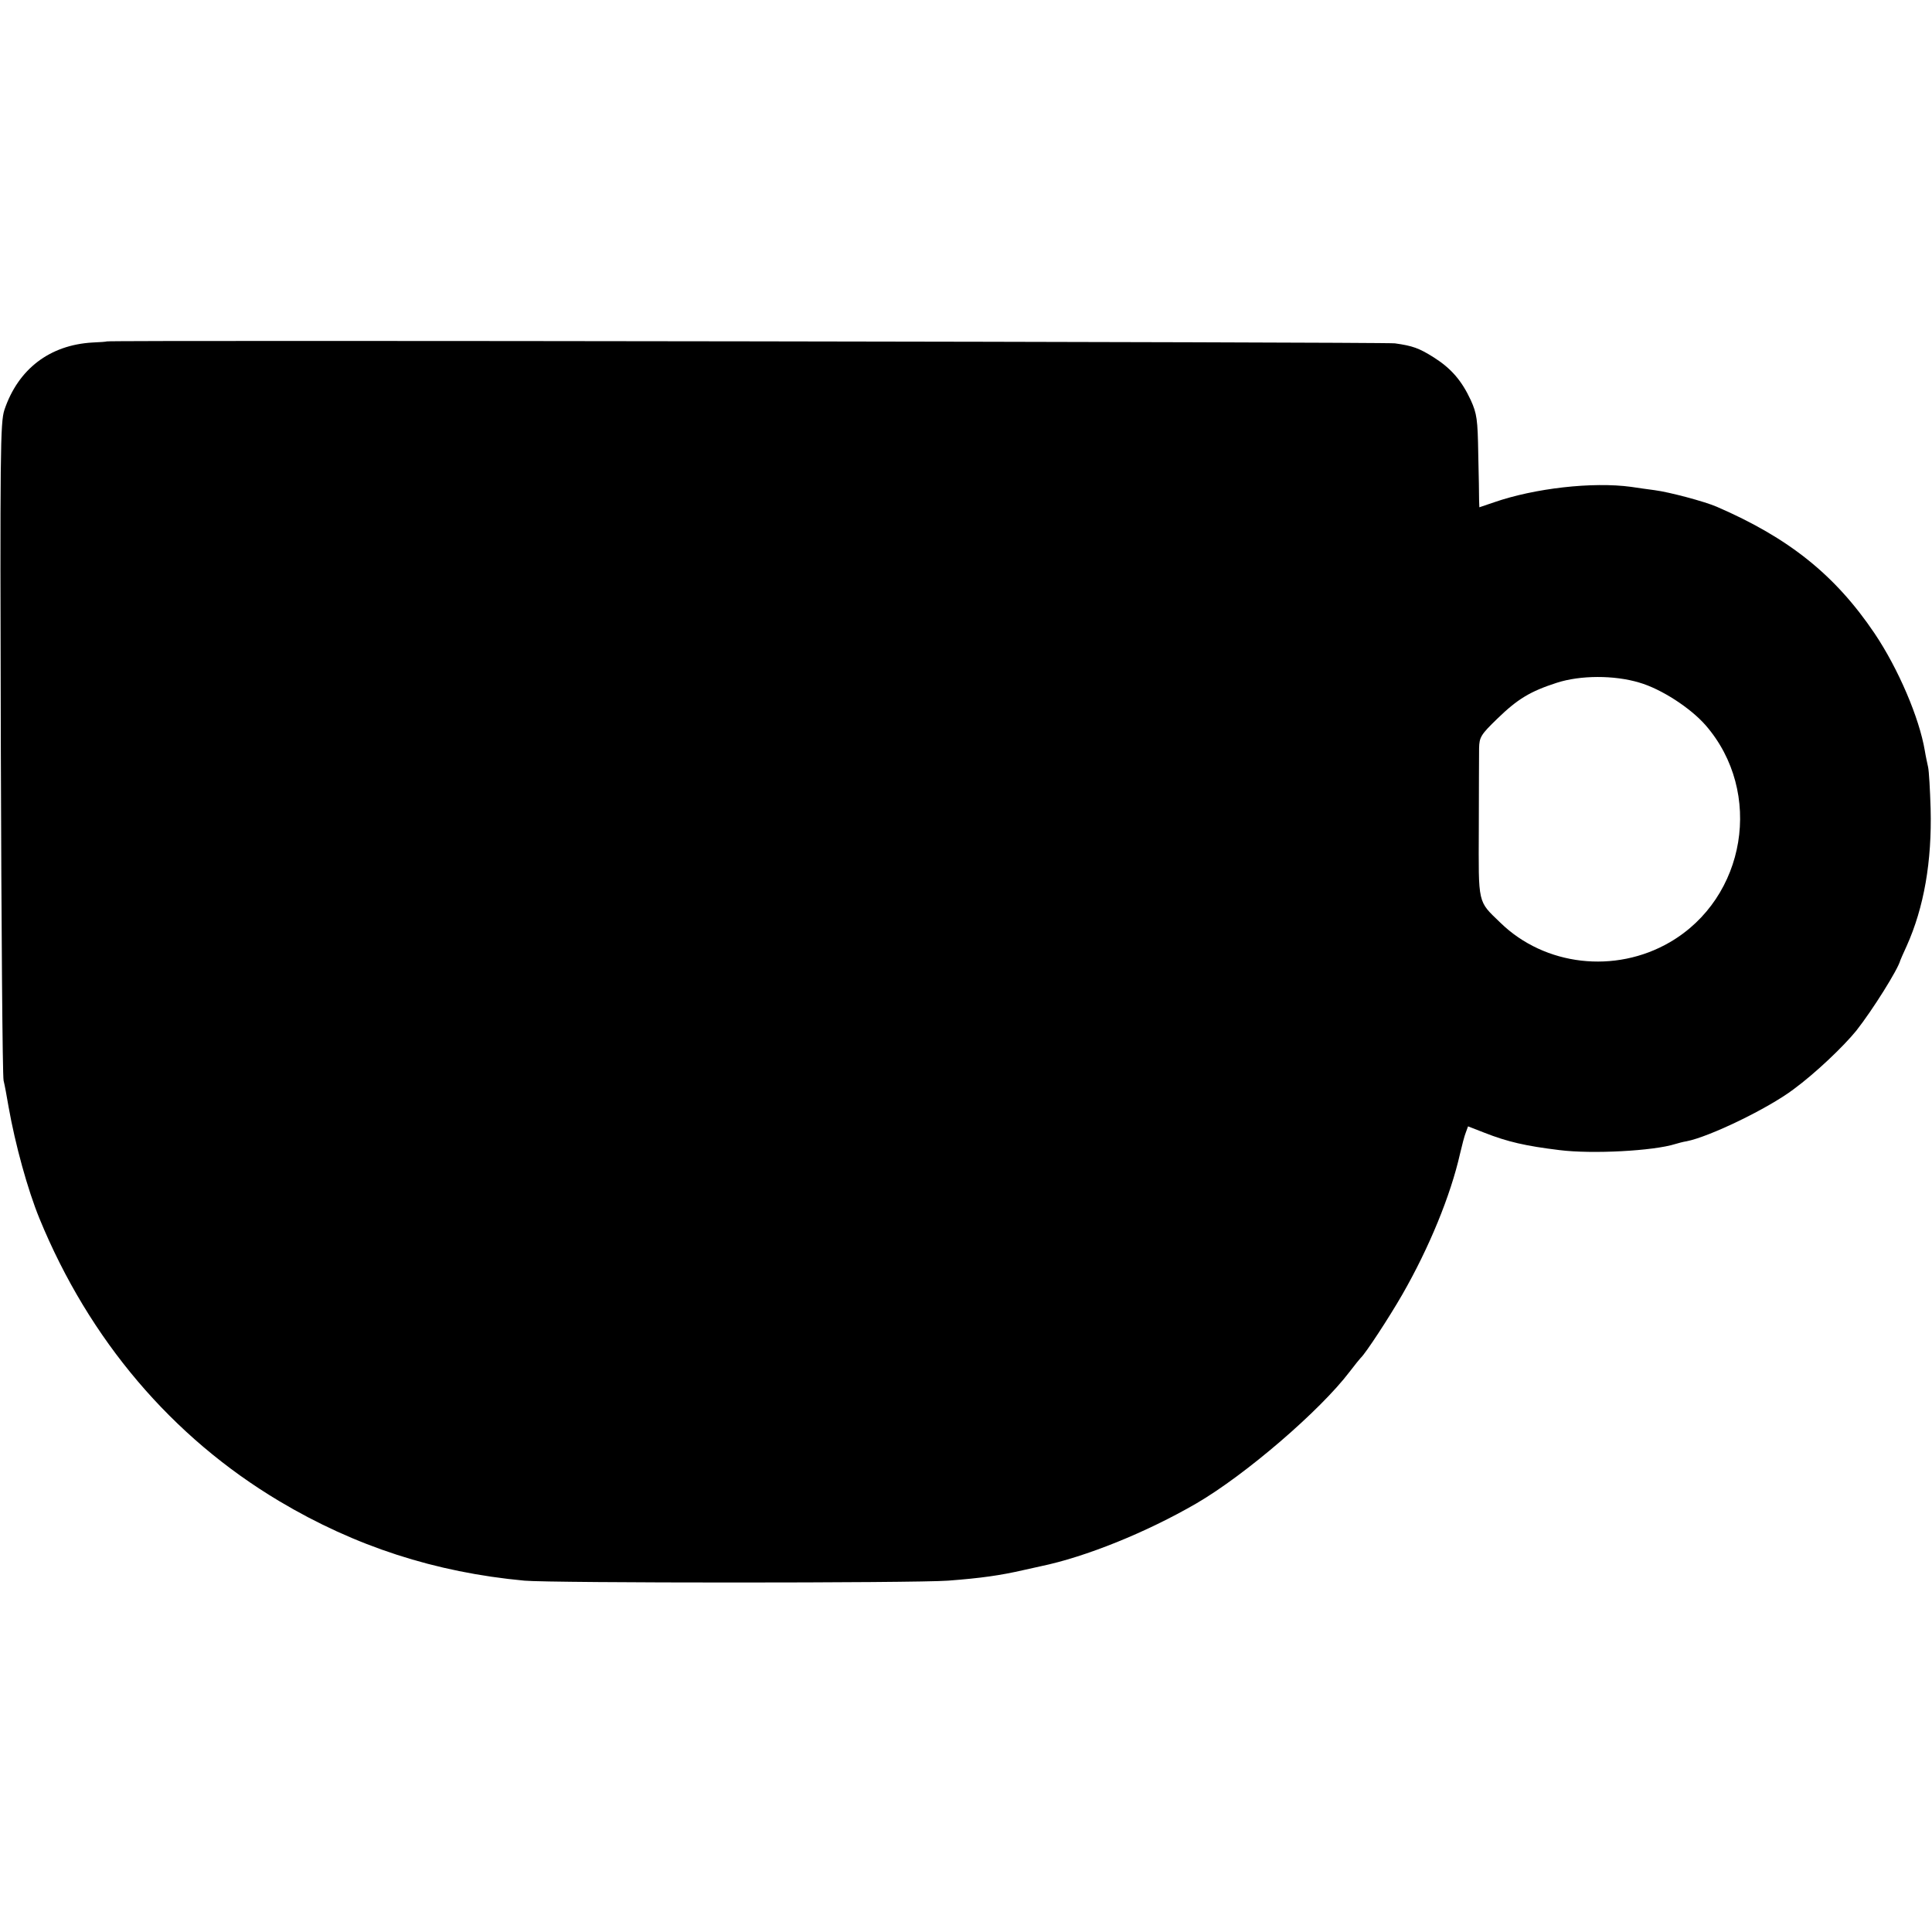
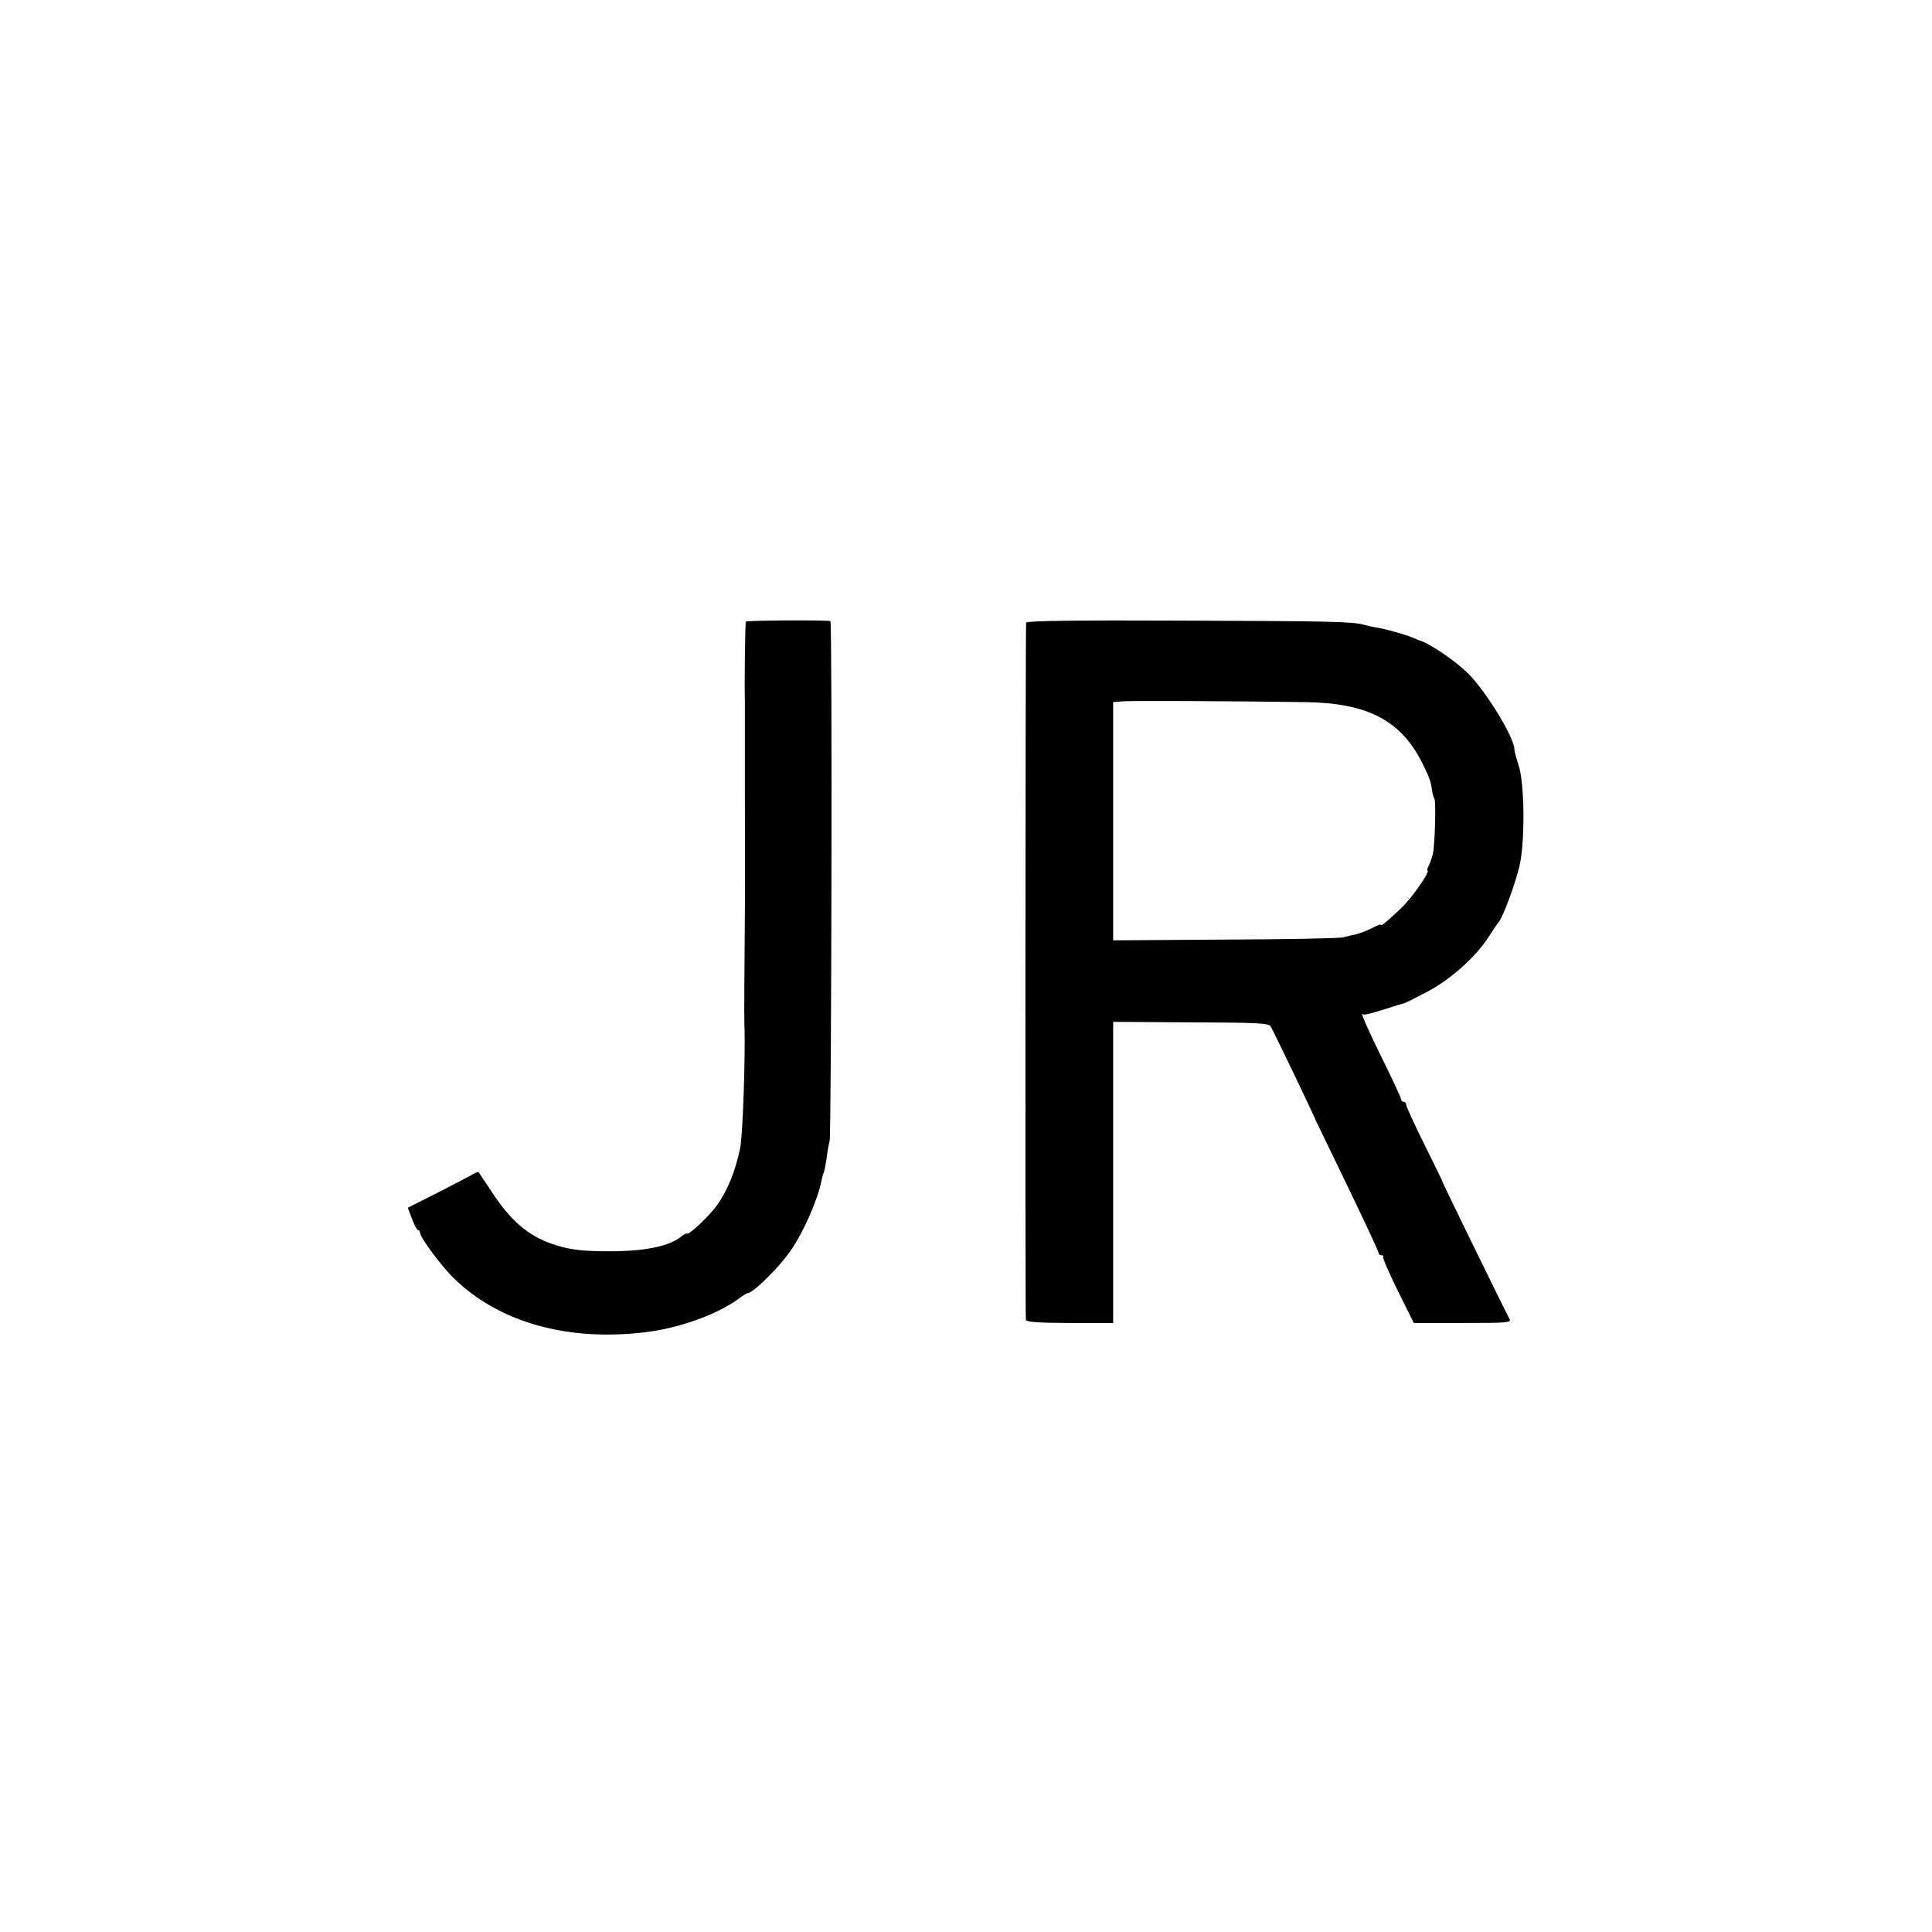
- <svg xmlns="http://www.w3.org/2000/svg" version="1.0" width="700pt" height="700pt" viewBox="0 0 700 700" preserveAspectRatio="xMidYMid meet">
-   <g transform="translate(0,700) scale(0.1,-0.1)" fill="#000000" stroke="none">
-     <path d="M387 5763 c-1 -1 -24 -3 -52 -4 -155 -9 -269 -96 -319 -244 -15 -46 -16 -145 -13 -1225 2 -646 6 -1188 10 -1205 4 -16 12 -59 18 -95 24 -136 69 -300 112 -405 180 -439 480 -792 869 -1024 275 -164 565 -258 888 -288 97 -9 1416 -9 1535 0 119 9 189 19 272 38 27 6 55 12 63 14 164 34 384 123 565 228 177 103 448 336 555 477 19 25 37 47 40 50 17 15 104 148 151 230 97 169 175 359 209 510 7 30 16 65 21 77 l8 22 59 -23 c84 -33 149 -48 272 -63 119 -15 341 -3 420 22 10 3 28 8 41 10 82 16 294 118 387 188 79 58 181 155 228 213 59 75 151 222 159 254 1 3 11 26 23 52 63 140 92 307 87 498 -2 69 -6 136 -9 150 -3 14 -9 41 -12 60 -20 119 -96 297 -182 425 -143 212 -311 346 -572 459 -44 19 -171 53 -225 60 -22 3 -60 8 -85 12 -140 19 -350 -5 -497 -56 l-53 -18 -1 26 c0 15 -1 90 -3 167 -2 126 -5 146 -27 195 -33 71 -71 115 -134 155 -54 34 -77 42 -141 51 -35 5 -4663 12 -4667 7z m5552 -1236 c80 -23 186 -92 241 -155 210 -242 147 -625 -130 -786 -198 -115 -453 -86 -614 71 -83 80 -79 64 -78 341 0 136 1 267 1 291 1 40 6 49 66 107 73 71 119 99 215 130 86 28 209 28 299 1z" />
+ <svg xmlns="http://www.w3.org/2000/svg" version="1.0" width="768pt" height="768pt" viewBox="0 0 768 768" preserveAspectRatio="xMidYMid meet">
+   <g transform="translate(0,768) scale(0.1,-0.1)" fill="#000000" stroke="none">
+     <path d="M2965 5209 c-3 -5 -6 -244 -4 -319 0 -8 0 -80 0 -160 0 -80 0 -154 0 -165 0 -18 1 -497 0 -520 -2 -212 -3 -415 -2 -435 5 -114 -6 -443 -17 -495 -19 -91 -49 -165 -91 -225 -28 -40 -113 -121 -120 -114 -2 2 -11 -2 -20 -9 -47 -40 -143 -61 -286 -61 -116 0 -161 6 -230 29 -96 33 -167 94 -242 210 -26 38 -48 72 -50 75 -2 2 -12 -1 -22 -7 -10 -6 -72 -39 -139 -73 l-121 -61 17 -45 c9 -24 20 -44 24 -44 4 0 8 -5 8 -11 0 -19 91 -141 140 -186 178 -170 444 -244 745 -210 139 15 293 70 381 134 17 13 34 23 37 23 21 0 127 105 171 170 52 76 108 204 122 279 3 14 7 27 9 31 2 4 7 29 11 56 3 27 9 58 12 69 7 28 11 2065 3 2066 -25 5 -333 3 -336 -2z" />
+     <path d="M4079 5205 c-3 -34 -4 -2762 -1 -2772 3 -8 52 -12 175 -12 l172 0 0 598 0 599 309 -2 c263 -1 310 -3 317 -16 11 -18 162 -333 164 -340 1 -3 26 -57 57 -120 146 -301 208 -433 208 -441 0 -5 5 -9 12 -9 6 0 9 -3 6 -6 -3 -3 23 -63 58 -134 l64 -129 195 0 c181 0 194 1 185 17 -14 25 -264 536 -265 542 0 3 -33 71 -73 151 -40 80 -72 151 -72 157 0 7 -4 12 -10 12 -5 0 -10 4 -10 9 0 6 -36 83 -80 172 -44 89 -78 165 -75 167 3 3 5 3 5 -1 0 -3 35 6 78 19 42 14 82 26 87 27 6 2 47 23 93 47 91 49 188 136 239 215 18 28 36 55 41 60 16 19 63 144 81 218 24 93 22 337 -3 407 -8 25 -16 52 -16 61 0 47 -114 233 -185 303 -54 52 -155 121 -195 131 -3 1 -17 7 -31 13 -31 12 -103 32 -139 38 -14 2 -36 7 -50 11 -49 12 -123 14 -727 16 -410 2 -613 -1 -614 -8z m1108 -316 c252 -3 385 -74 470 -249 27 -55 31 -67 36 -105 2 -12 6 -25 9 -30 7 -12 2 -180 -6 -219 -4 -16 -11 -37 -17 -48 -5 -10 -7 -18 -5 -18 15 0 -62 -111 -104 -150 -56 -53 -80 -73 -80 -66 0 3 -17 -3 -37 -14 -21 -10 -49 -21 -63 -24 -14 -3 -36 -8 -50 -12 -14 -4 -225 -8 -470 -9 l-445 -3 0 474 0 473 35 3 c32 3 444 1 727 -3z" />
  </g>
</svg>
